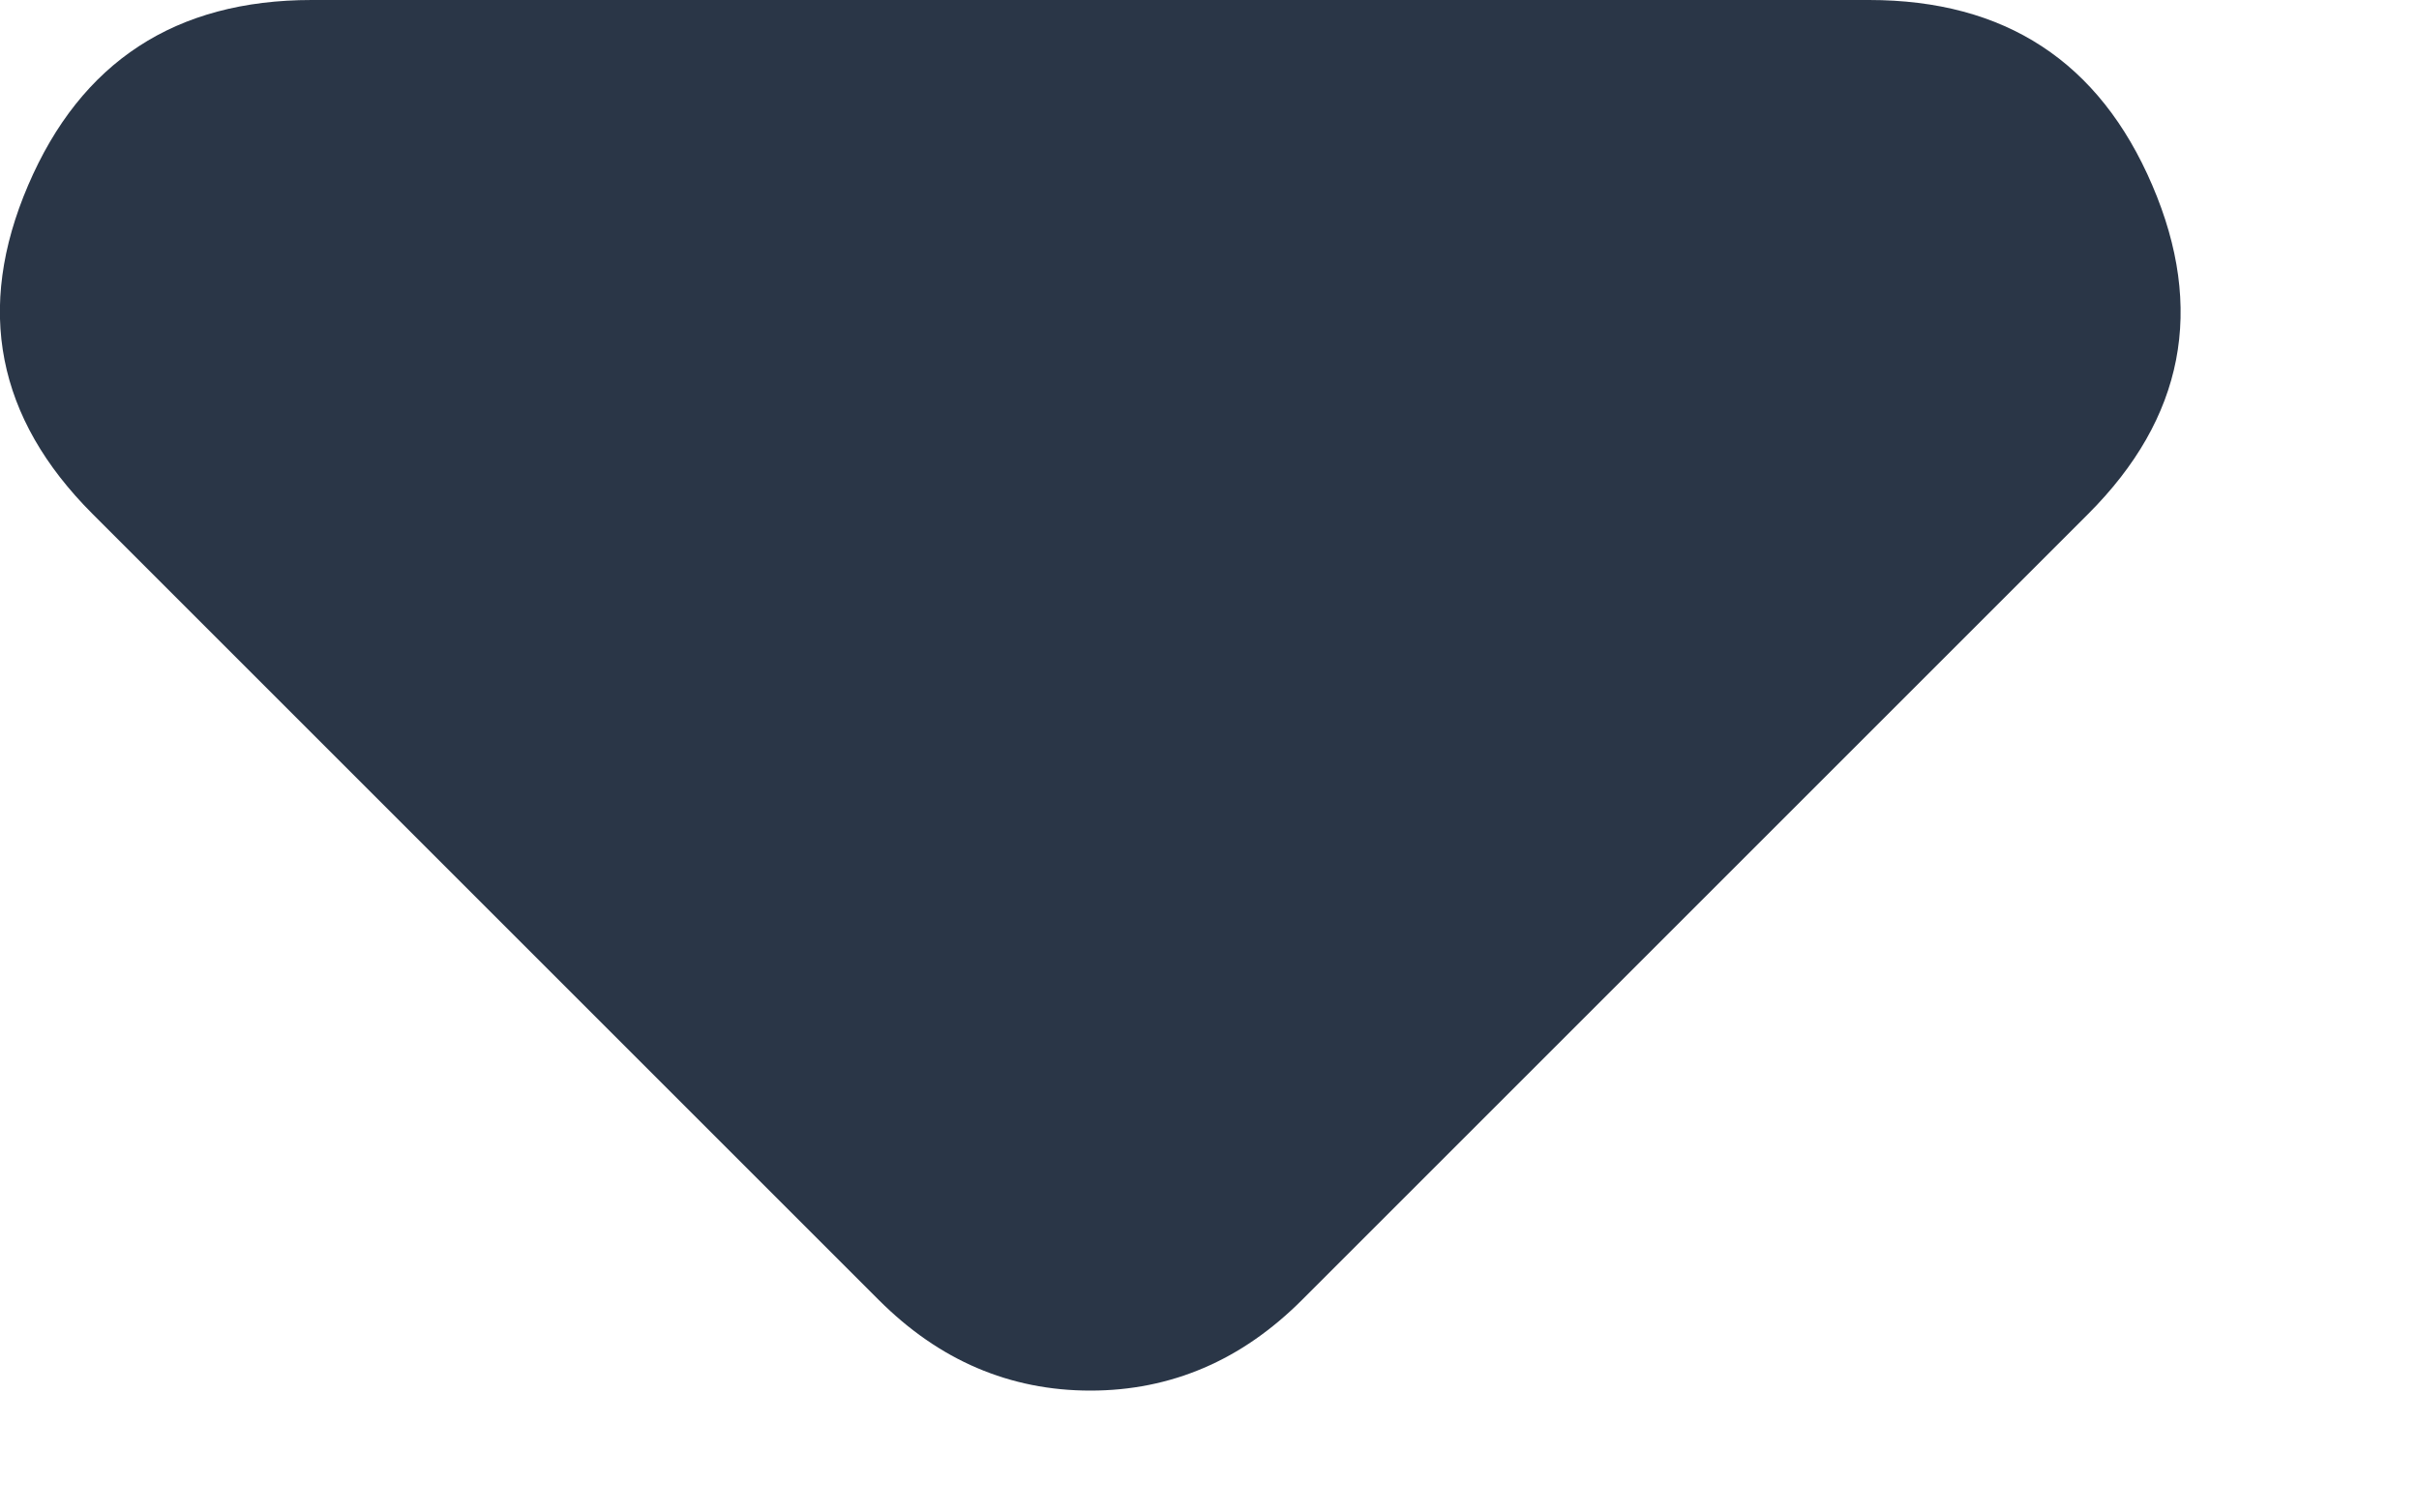
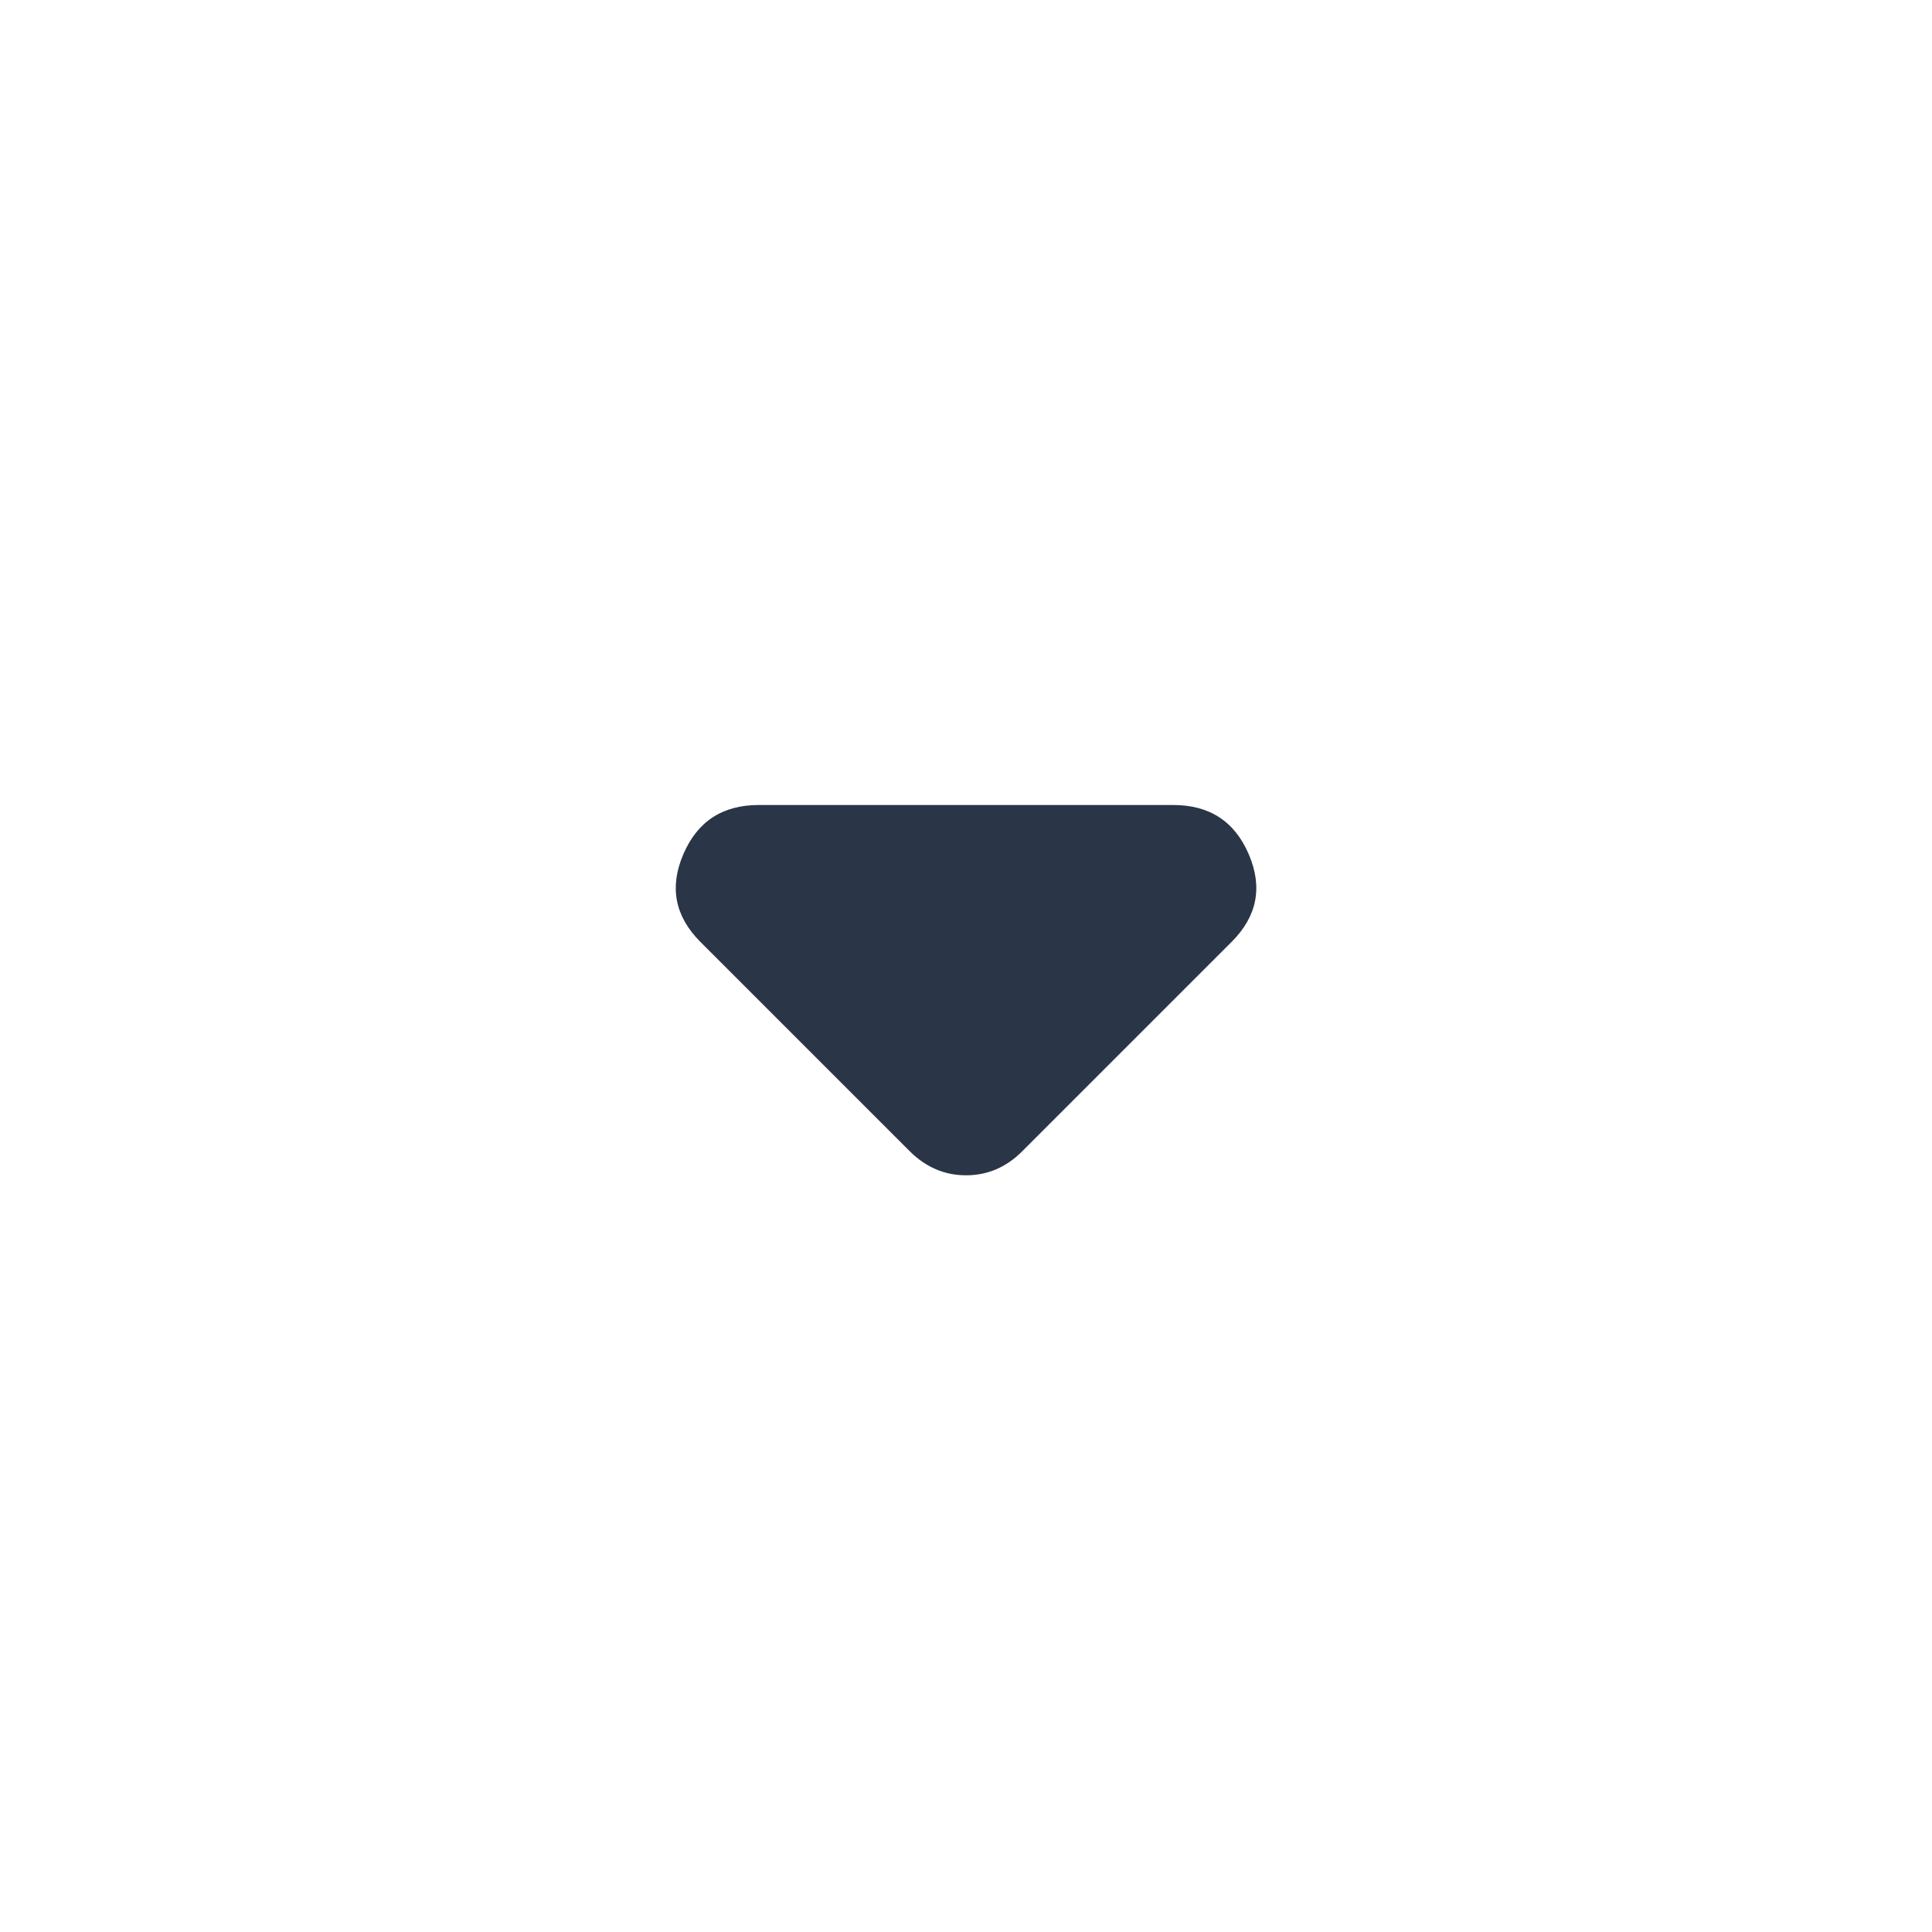
- <svg xmlns="http://www.w3.org/2000/svg" width="8" height="5" viewBox="0 0 8 5" fill="none">
-   <path d="M2.906 4.3L0.306 1.7C-0.011 1.383 -0.082 1.021 0.093 0.613C0.268 0.204 0.581 0 1.031 0H6.181C6.631 0 6.943 0.204 7.118 0.613C7.293 1.021 7.223 1.383 6.906 1.7L4.306 4.3C4.206 4.4 4.098 4.475 3.981 4.525C3.864 4.575 3.739 4.6 3.606 4.6C3.473 4.6 3.348 4.575 3.231 4.525C3.114 4.475 3.006 4.4 2.906 4.3Z" fill="#2A3647" />
+ <svg xmlns="http://www.w3.org/2000/svg" width="24" height="24" viewBox="0 0 24 24" fill="none">
+   <mask id="mask0_75597_14124" style="mask-type:alpha" maskUnits="userSpaceOnUse" x="0" y="0" width="24" height="24">
+     <rect width="24" height="24" fill="#D9D9D9" />
+   </mask>
+   <g mask="url(#mask0_75597_14124)">
+     <path d="M11.3 14.3L8.7 11.7C8.384 11.383 8.313 11.021 8.488 10.613C8.663 10.204 8.975 10 9.425 10H14.575C15.025 10 15.338 10.204 15.513 10.613C15.688 11.021 15.617 11.383 15.3 11.7L12.7 14.3C12.601 14.4 12.492 14.475 12.376 14.525C12.259 14.575 12.134 14.6 12.001 14.6C11.867 14.6 11.742 14.575 11.626 14.525C11.509 14.475 11.4 14.4 11.3 14.3Z" fill="#2A3647" />
+   </g>
</svg>
